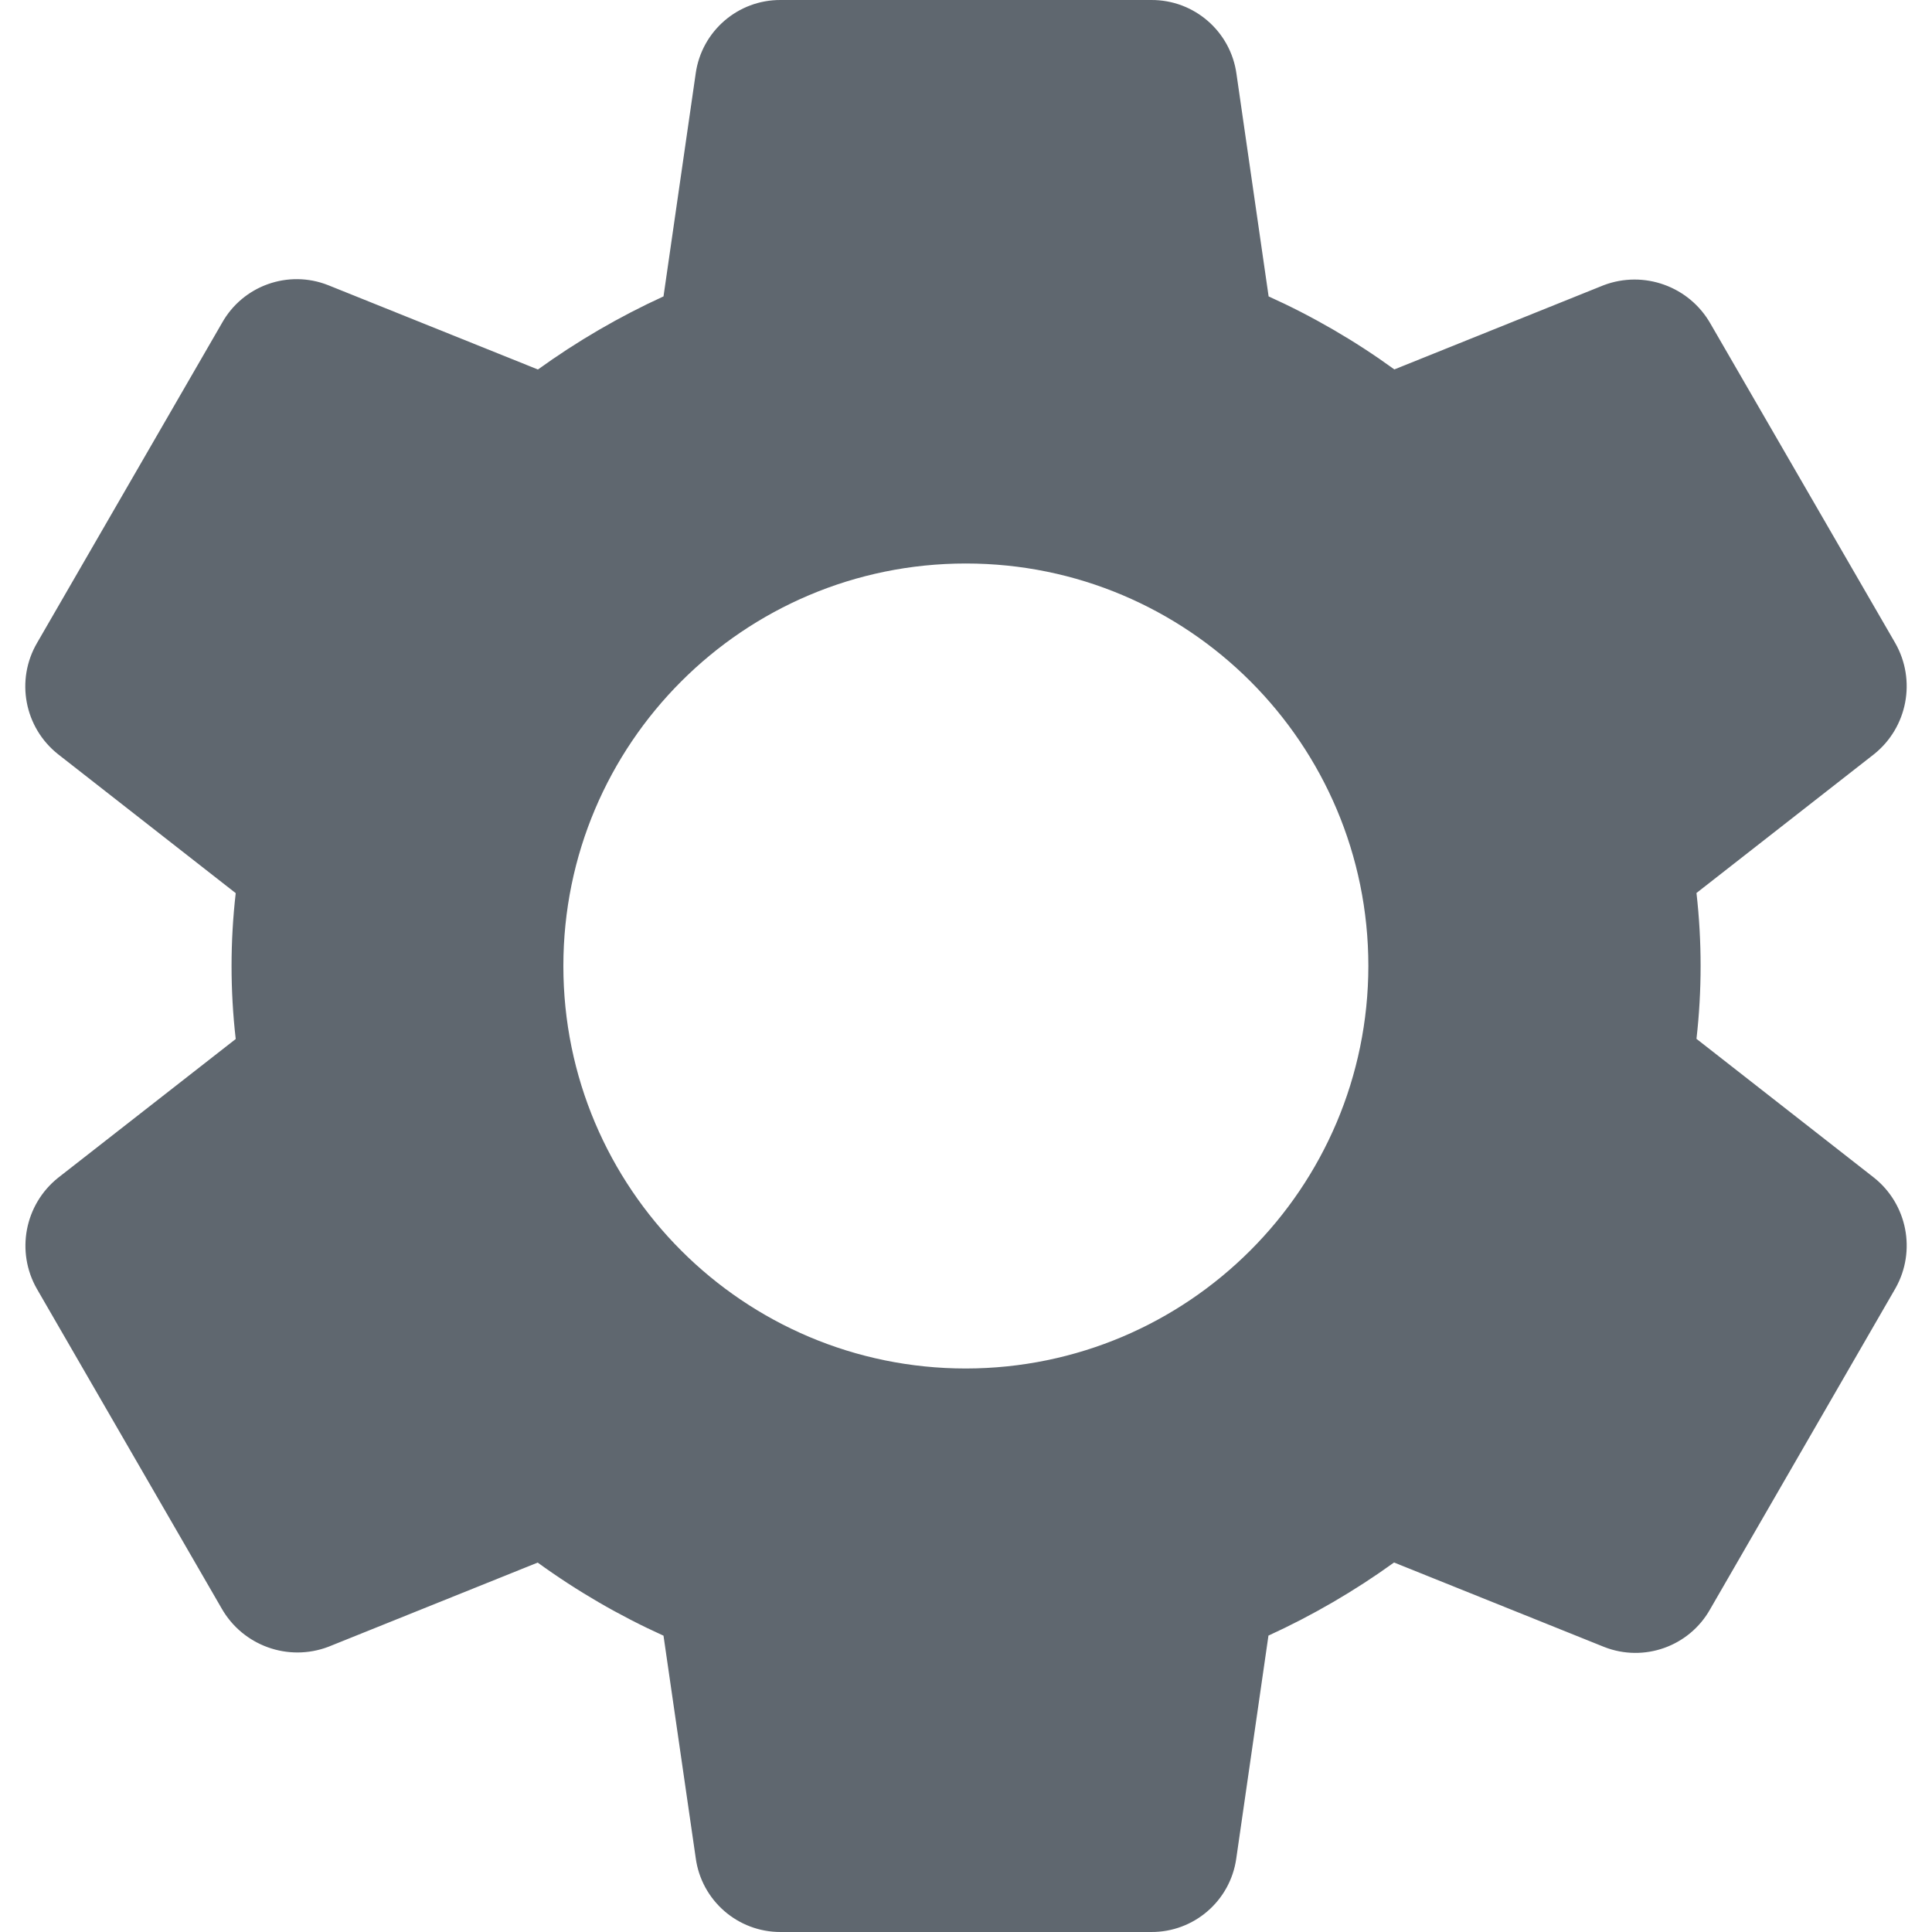
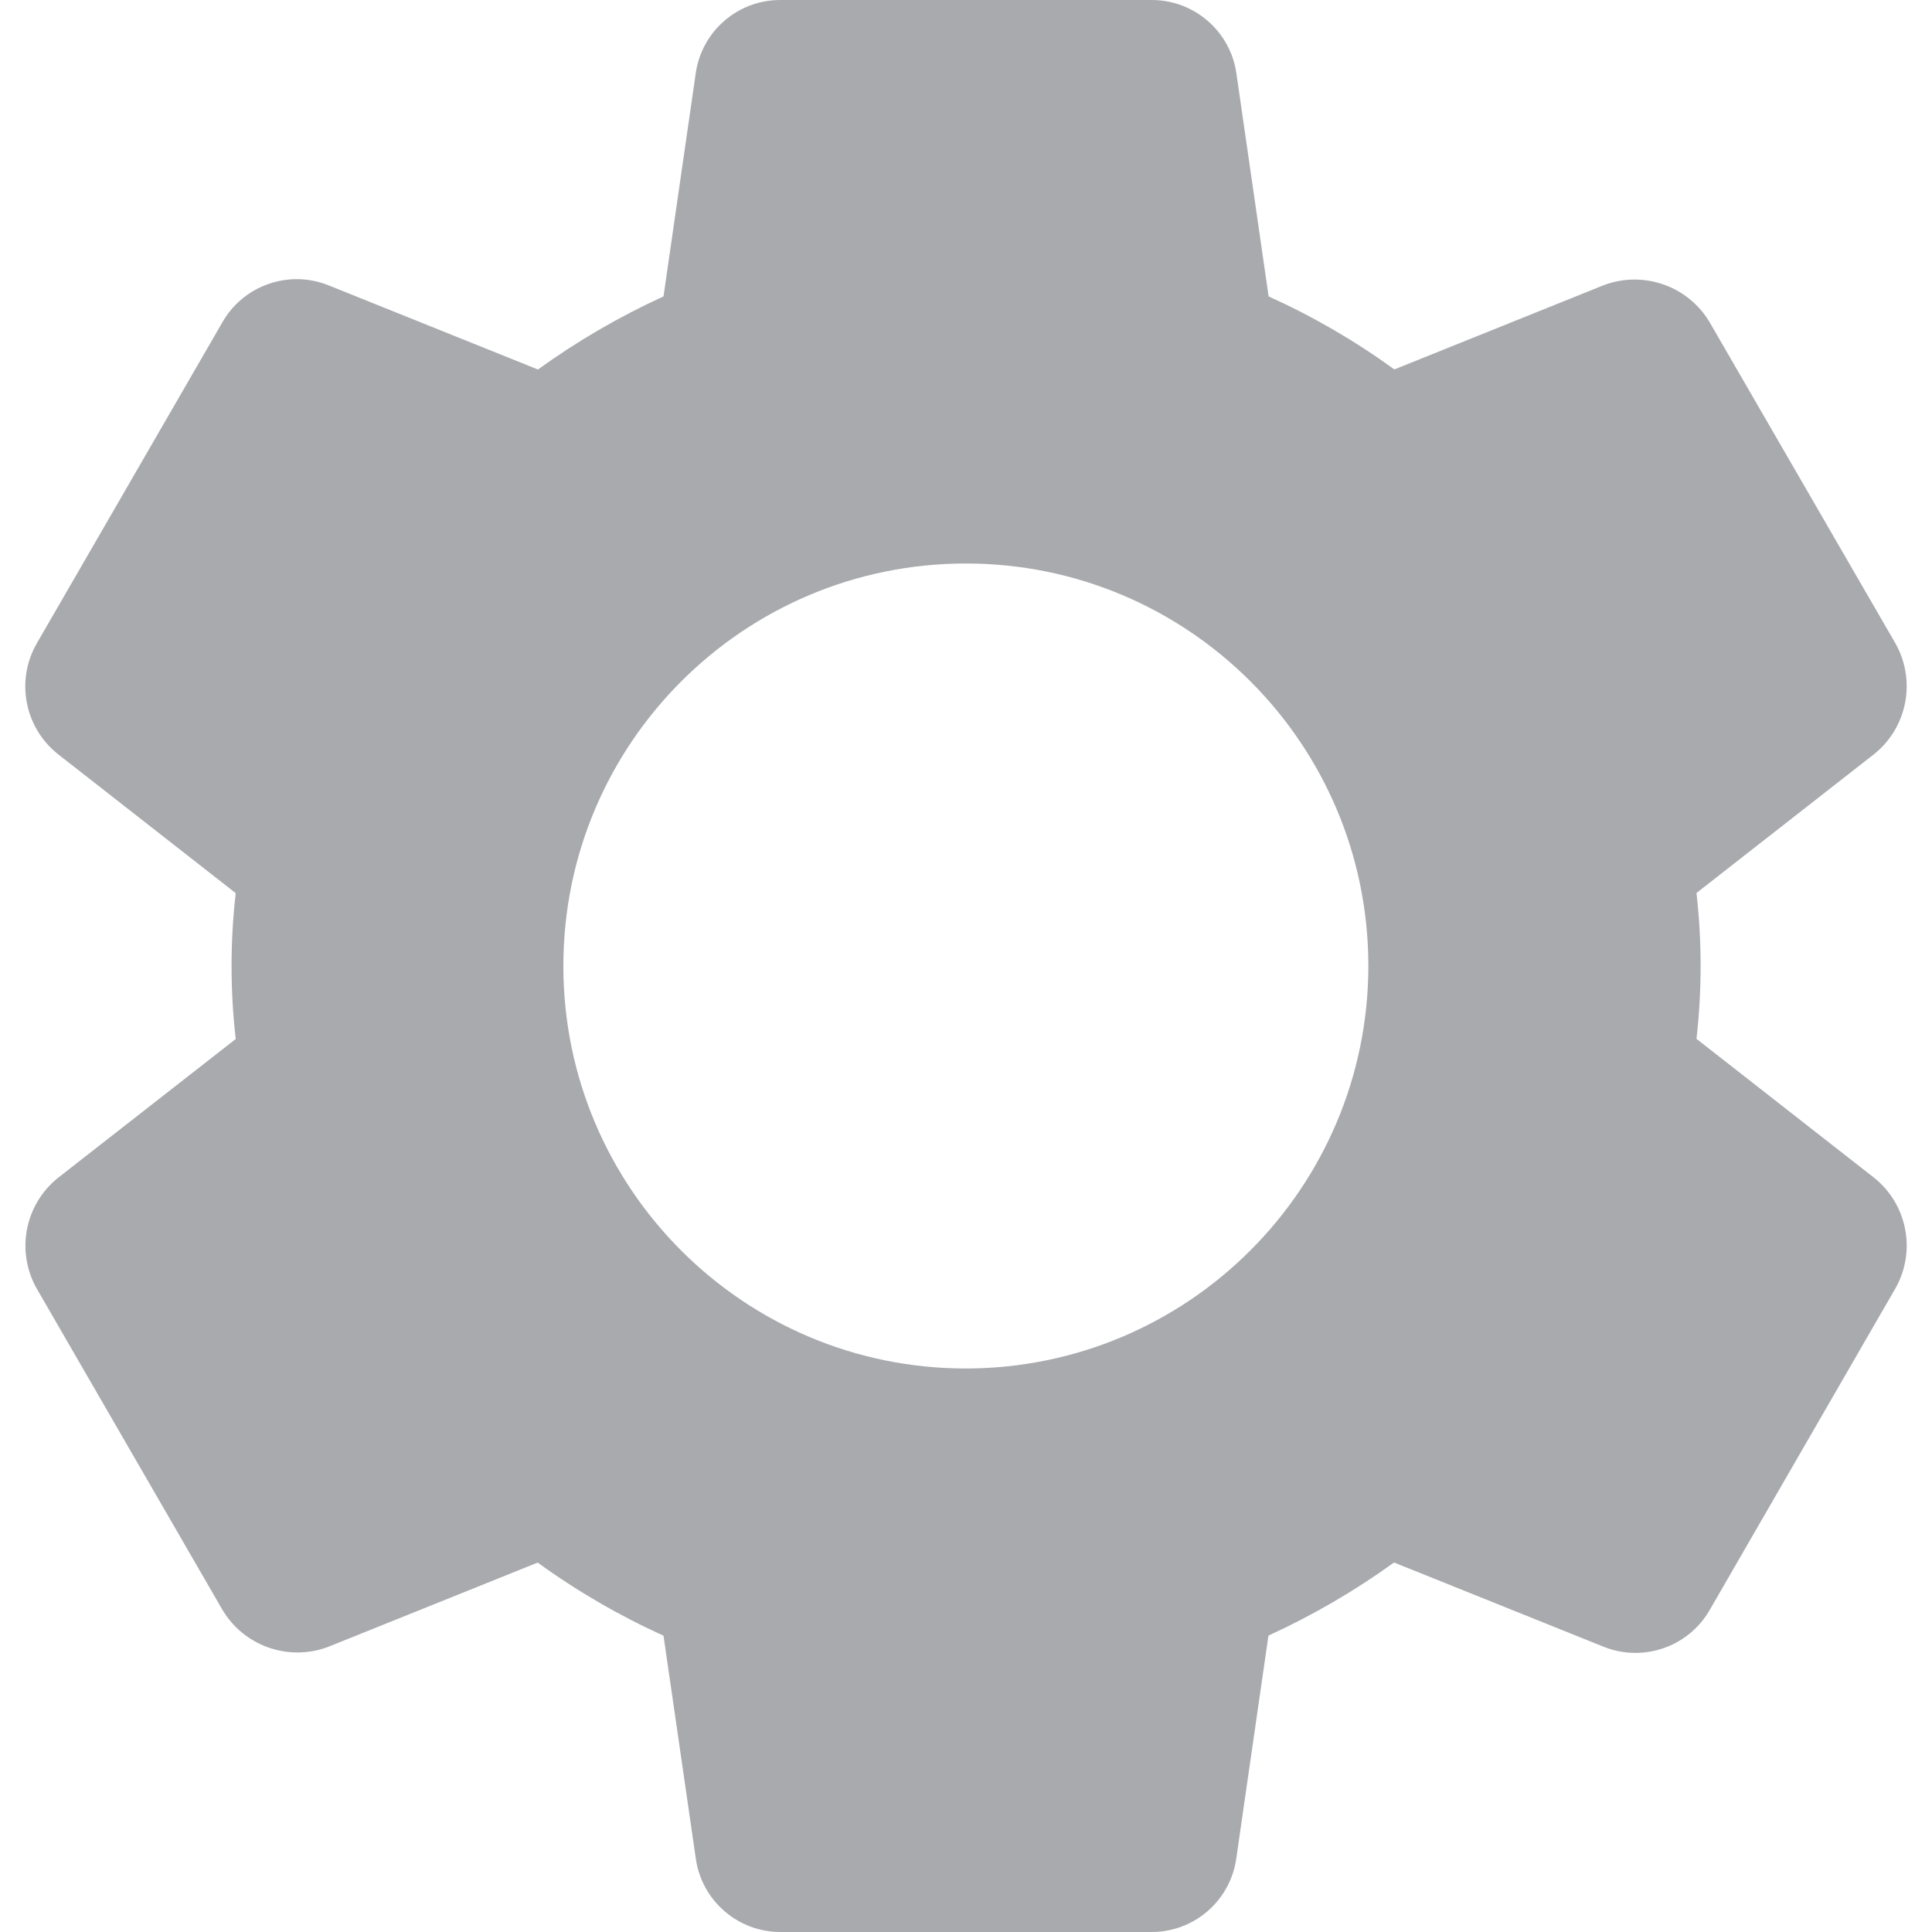
<svg xmlns="http://www.w3.org/2000/svg" version="1.1" width="512" height="512" x="0" y="0" viewBox="0 0 512.002 512.002" style="enable-background:new 0 0 512 512" xml:space="preserve" class="">
  <g>
-     <path style="" d="M496.647,312.107l-47.061-36.8c1.459-12.844,1.459-25.812,0-38.656l47.104-36.821  c8.827-7.109,11.186-19.575,5.568-29.419l-48.96-84.629c-5.639-9.906-17.649-14.232-28.309-10.197l-55.467,22.315  c-10.423-7.562-21.588-14.045-33.323-19.349l-8.512-58.923c-1.535-11.312-11.24-19.72-22.656-19.627h-98.133  c-11.321-0.068-20.948,8.246-22.528,19.456l-8.533,59.093c-11.699,5.355-22.846,11.843-33.28,19.371L86.94,75.563  c-10.55-4.159-22.549,0.115-28.096,10.005L9.841,170.347c-5.769,9.86-3.394,22.463,5.568,29.547l47.061,36.8  c-1.473,12.843-1.473,25.813,0,38.656l-47.104,36.8c-8.842,7.099-11.212,19.572-5.589,29.419l48.939,84.651  c5.632,9.913,17.649,14.242,28.309,10.197l55.467-22.315c10.432,7.566,21.604,14.056,33.344,19.371l8.533,58.88  c1.502,11.282,11.147,19.694,22.528,19.648h98.133c11.342,0.091,21-8.226,22.592-19.456l8.533-59.093  c11.698-5.357,22.844-11.845,33.28-19.371l55.68,22.379c10.55,4.149,22.543-0.122,28.096-10.005l49.152-85.12  C507.866,331.505,505.447,319.139,496.647,312.107z M255.964,362.667c-58.91,0-106.667-47.756-106.667-106.667  s47.756-106.667,106.667-106.667s106.667,47.756,106.667,106.667C362.56,314.882,314.845,362.597,255.964,362.667z" fill="#5f676f" data-original="#455a64" class="" />
+     <path style="" d="M496.647,312.107l-47.061-36.8c1.459-12.844,1.459-25.812,0-38.656l47.104-36.821  c8.827-7.109,11.186-19.575,5.568-29.419l-48.96-84.629c-5.639-9.906-17.649-14.232-28.309-10.197l-55.467,22.315  c-10.423-7.562-21.588-14.045-33.323-19.349l-8.512-58.923c-1.535-11.312-11.24-19.72-22.656-19.627h-98.133  c-11.321-0.068-20.948,8.246-22.528,19.456l-8.533,59.093c-11.699,5.355-22.846,11.843-33.28,19.371L86.94,75.563  c-10.55-4.159-22.549,0.115-28.096,10.005L9.841,170.347c-5.769,9.86-3.394,22.463,5.568,29.547l47.061,36.8  c-1.473,12.843-1.473,25.813,0,38.656l-47.104,36.8c-8.842,7.099-11.212,19.572-5.589,29.419l48.939,84.651  c5.632,9.913,17.649,14.242,28.309,10.197l55.467-22.315c10.432,7.566,21.604,14.056,33.344,19.371l8.533,58.88  c1.502,11.282,11.147,19.694,22.528,19.648h98.133c11.342,0.091,21-8.226,22.592-19.456l8.533-59.093  c11.698-5.357,22.844-11.845,33.28-19.371l55.68,22.379c10.55,4.149,22.543-0.122,28.096-10.005l49.152-85.12  C507.866,331.505,505.447,319.139,496.647,312.107z M255.964,362.667c-58.91,0-106.667-47.756-106.667-106.667  s47.756-106.667,106.667-106.667s106.667,47.756,106.667,106.667C362.56,314.882,314.845,362.597,255.964,362.667z" fill="#a8aaae" data-original="#455a64" class="" />
    <g>
</g>
    <g>
</g>
    <g>
</g>
    <g>
</g>
    <g>
</g>
    <g>
</g>
    <g>
</g>
    <g>
</g>
    <g>
</g>
    <g>
</g>
    <g>
</g>
    <g>
</g>
    <g>
</g>
    <g>
</g>
    <g>
</g>
  </g>
</svg>
